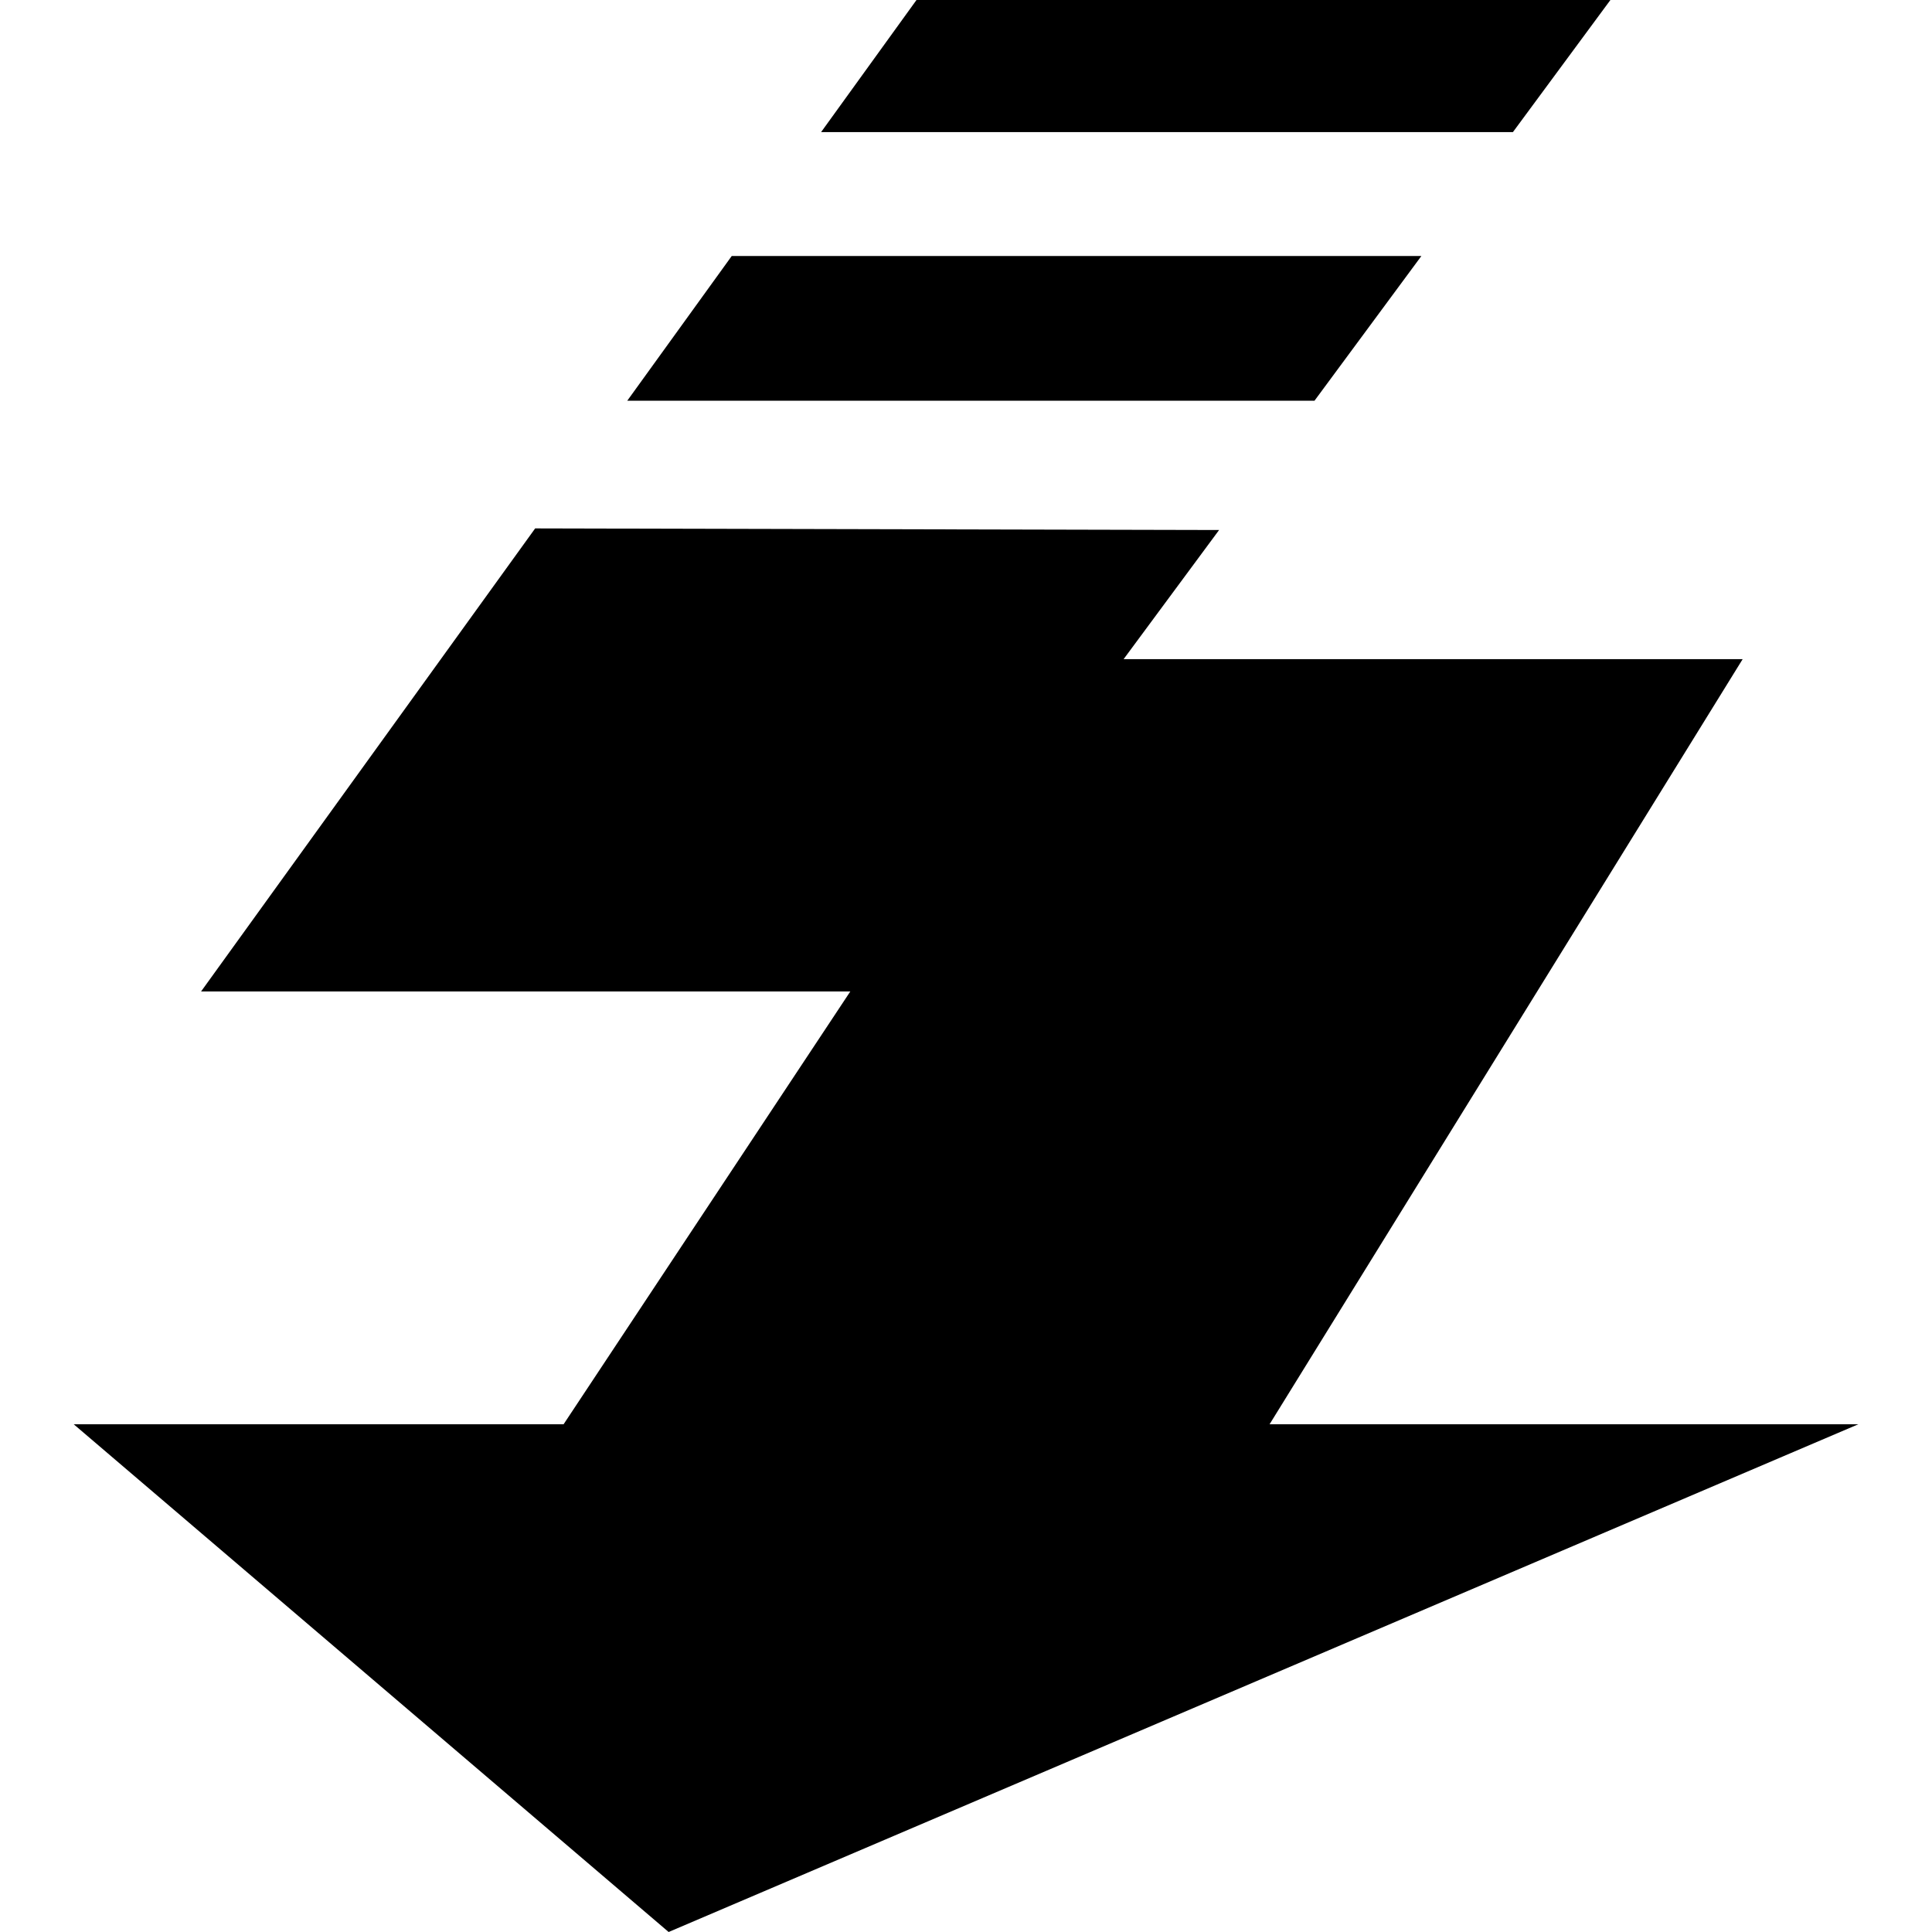
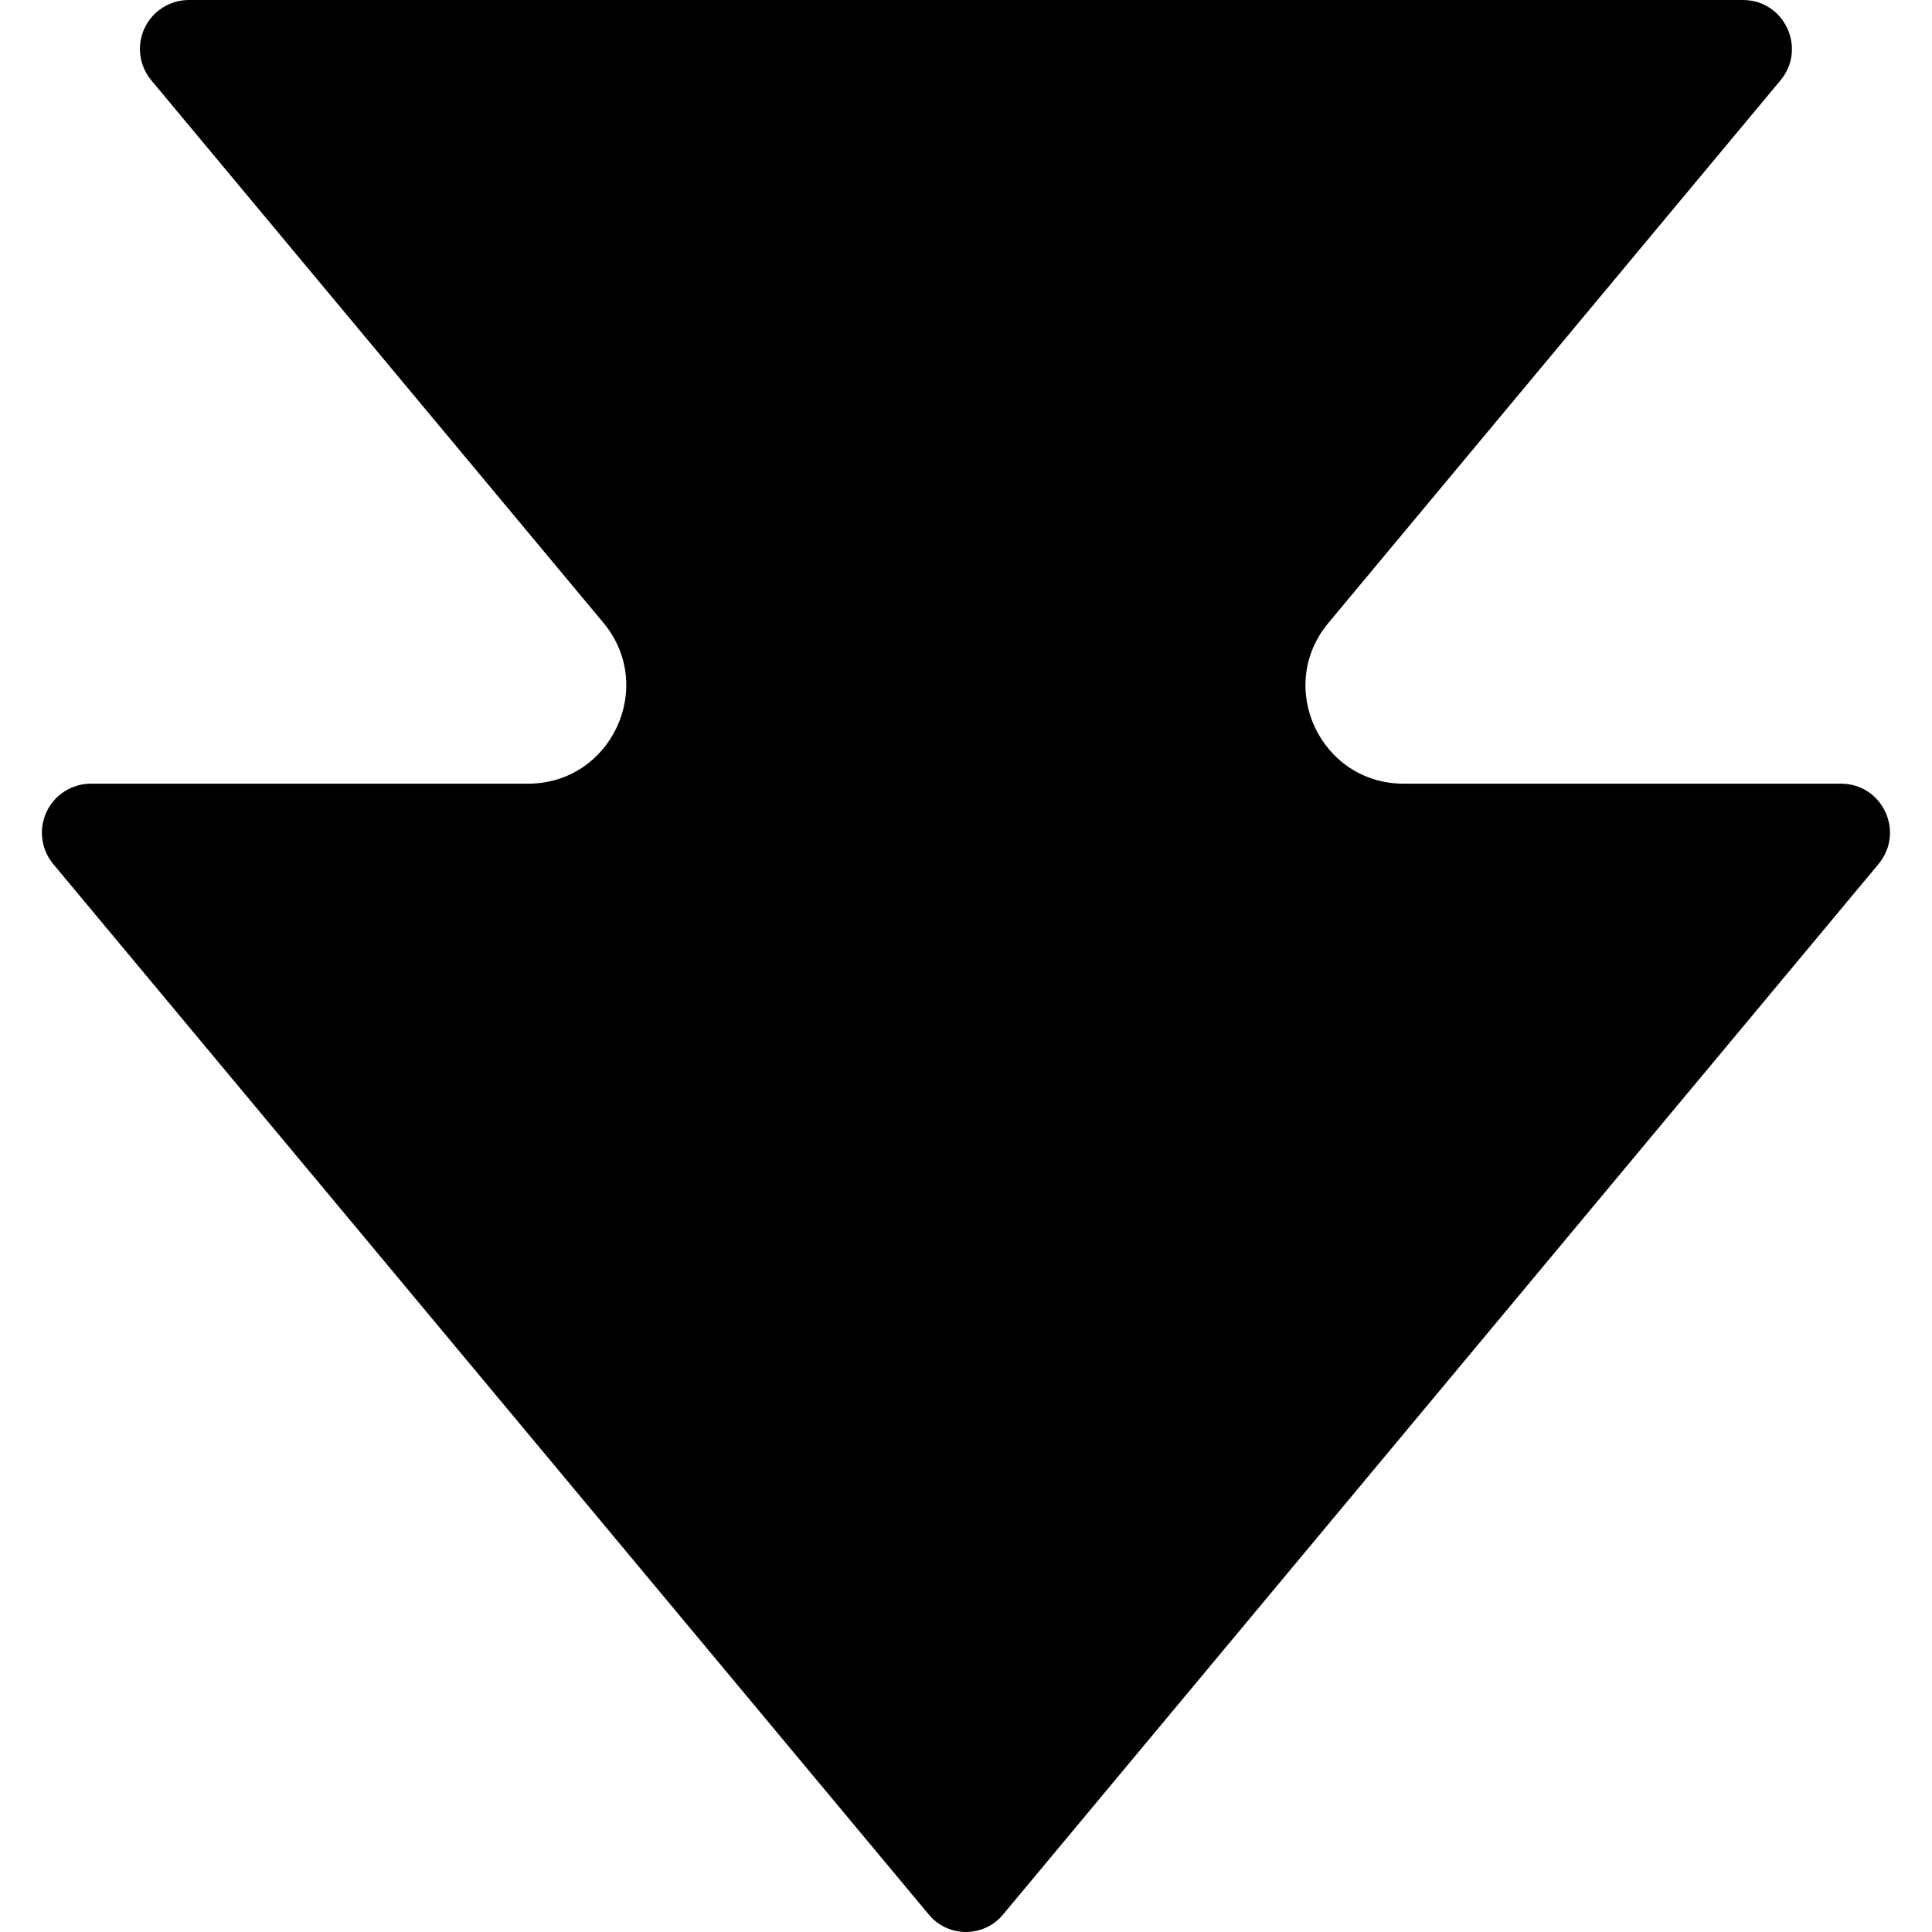
<svg xmlns="http://www.w3.org/2000/svg" role="img" viewBox="0 0 24 24">
-   <path d="M17.657 3.18H9.09L7.792 4.978h8.537ZM20.005 0h-8.62L10.2 1.641h8.594zm1.643 8.188h-7.69l1.186-1.604-8.496-.02-4.15 5.752h8.065l-3.562 5.377H.916L8.306 24l14.778-6.307h-7.313z" />
+   <path d="M21.652 0c.514 0 .796.6.466.998l-5.616 6.74c-.662.793-.098 1.997.934 1.997h5.433c.516 0 .797.6.467.998L12.467 23.775a.6.6 0 0 1-.468.225.6.6 0 0 1-.468-.225L.661 10.733a.609.609 0 0 1 .468-.998H6.56c1.032 0 1.595-1.204.937-1.997L1.88.998A.608.608 0 0 1 2.346 0Z" />
</svg>
